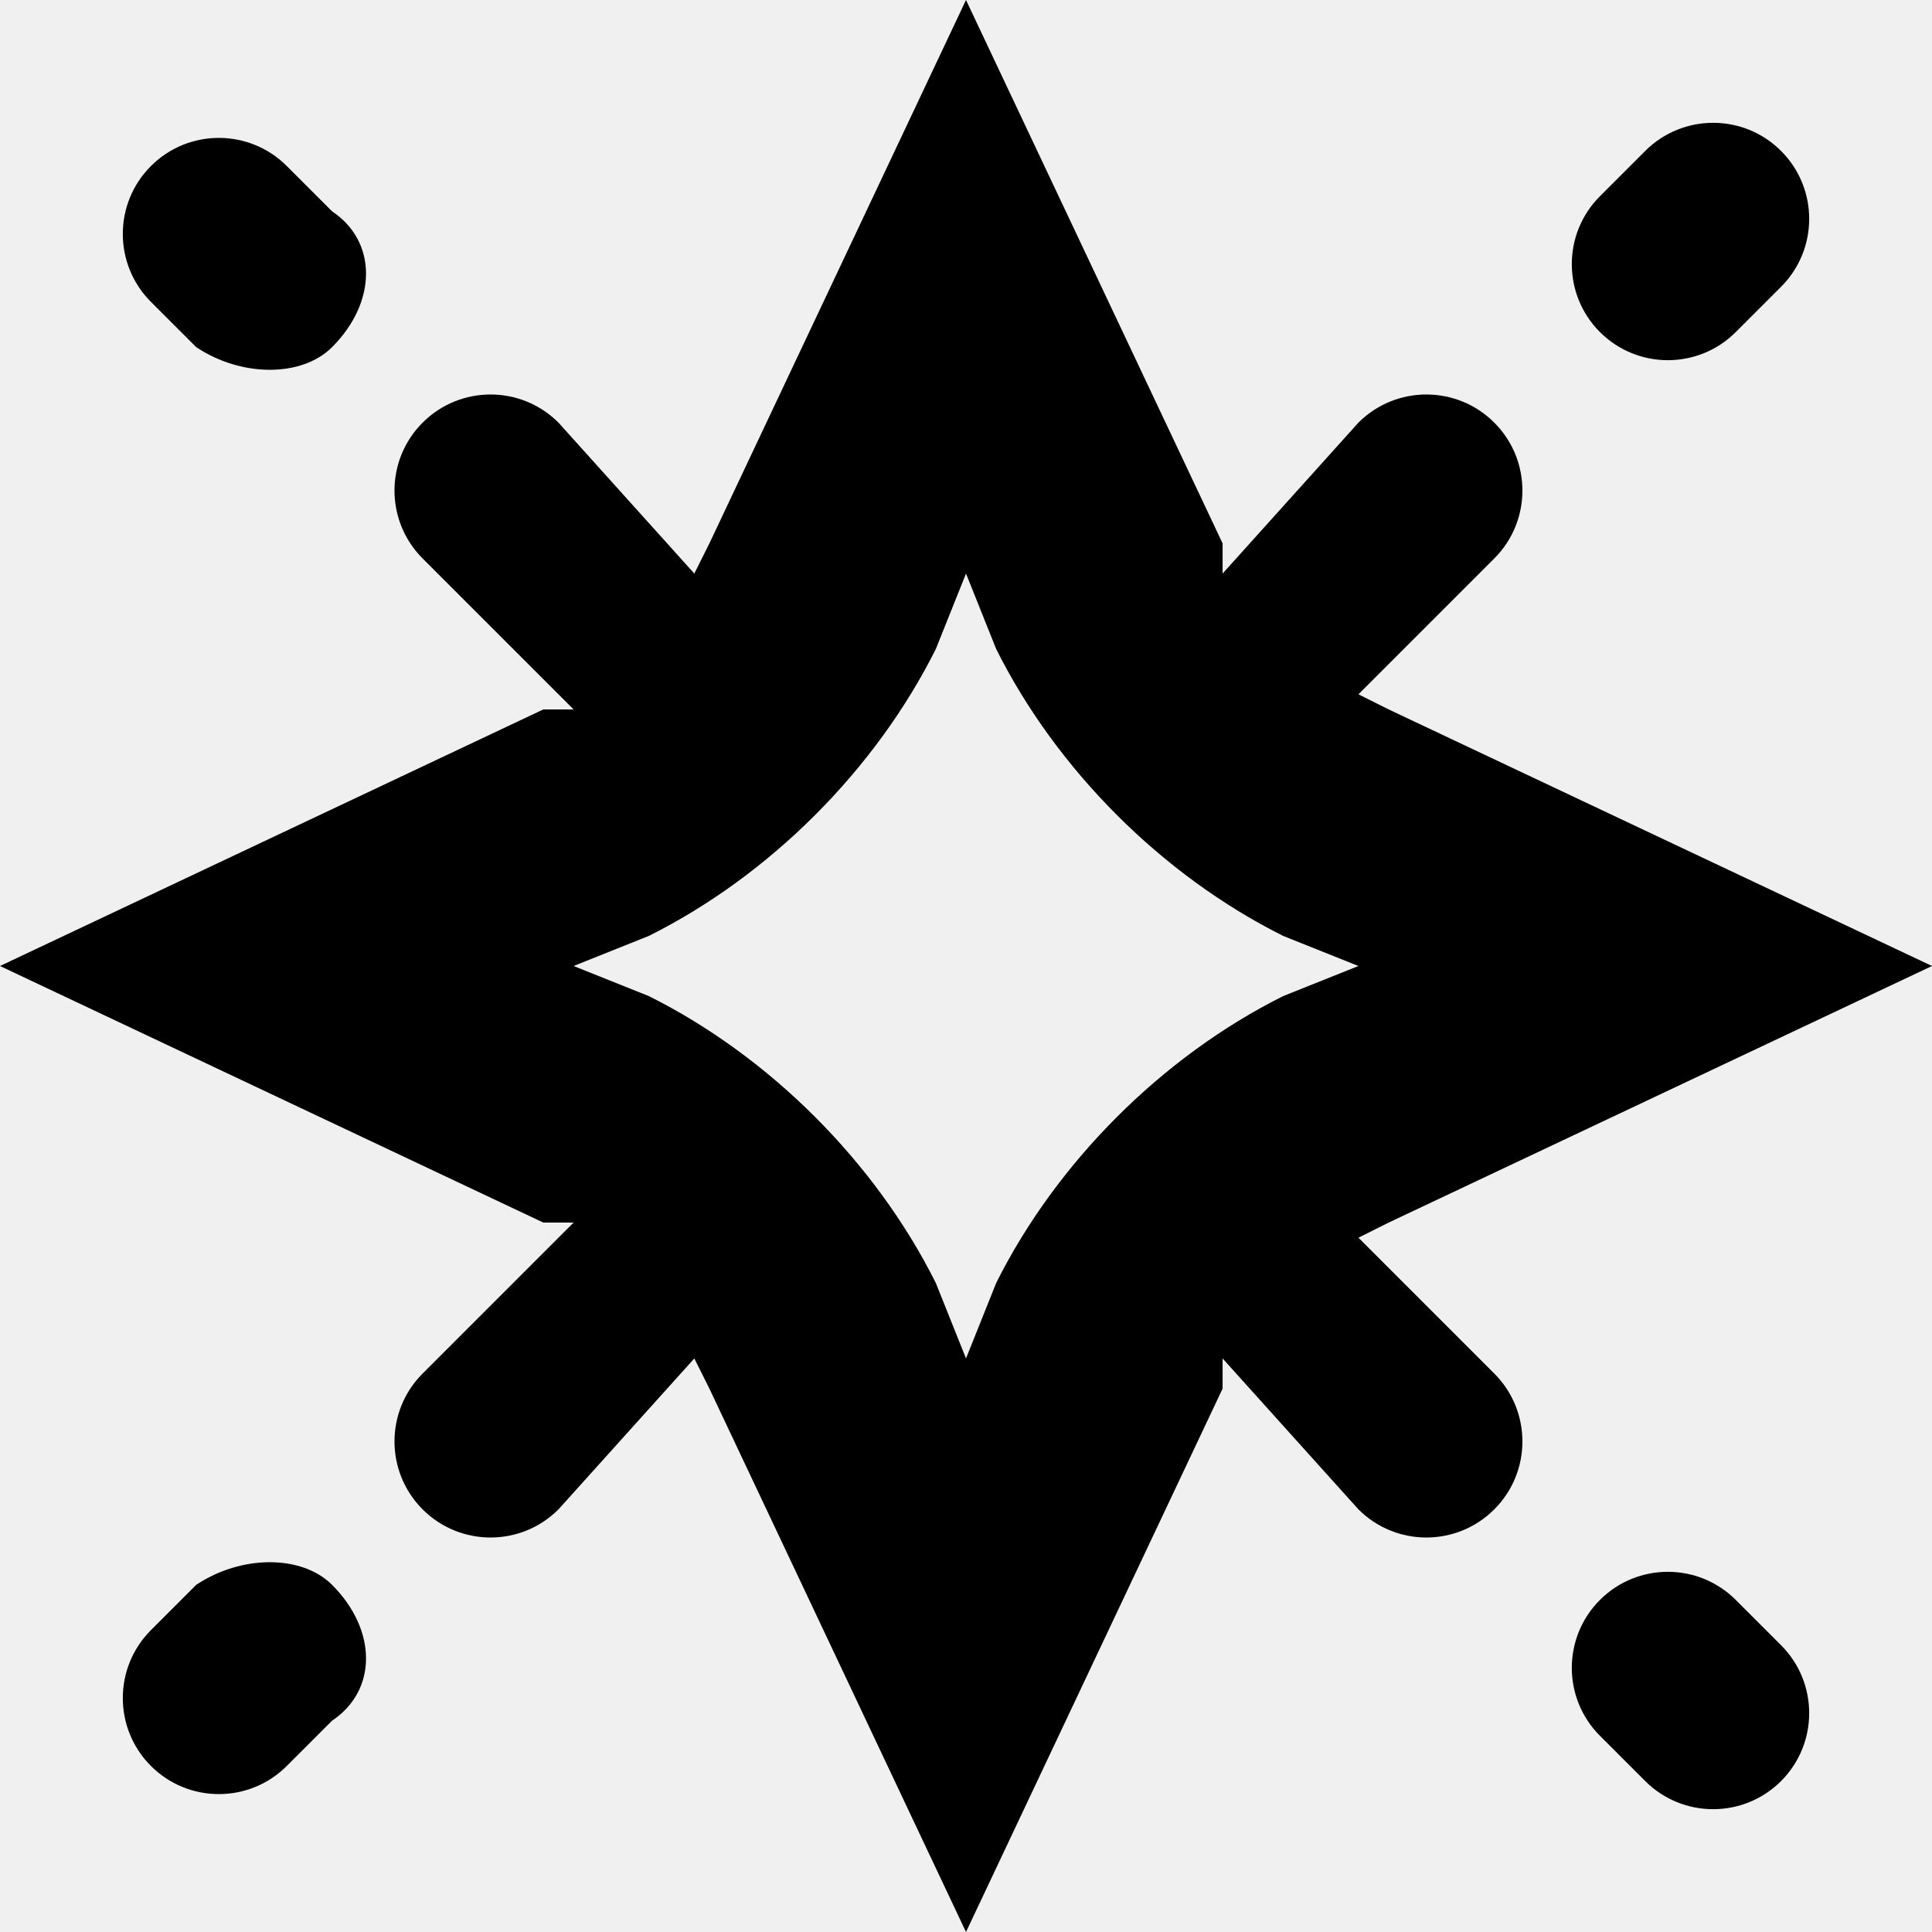
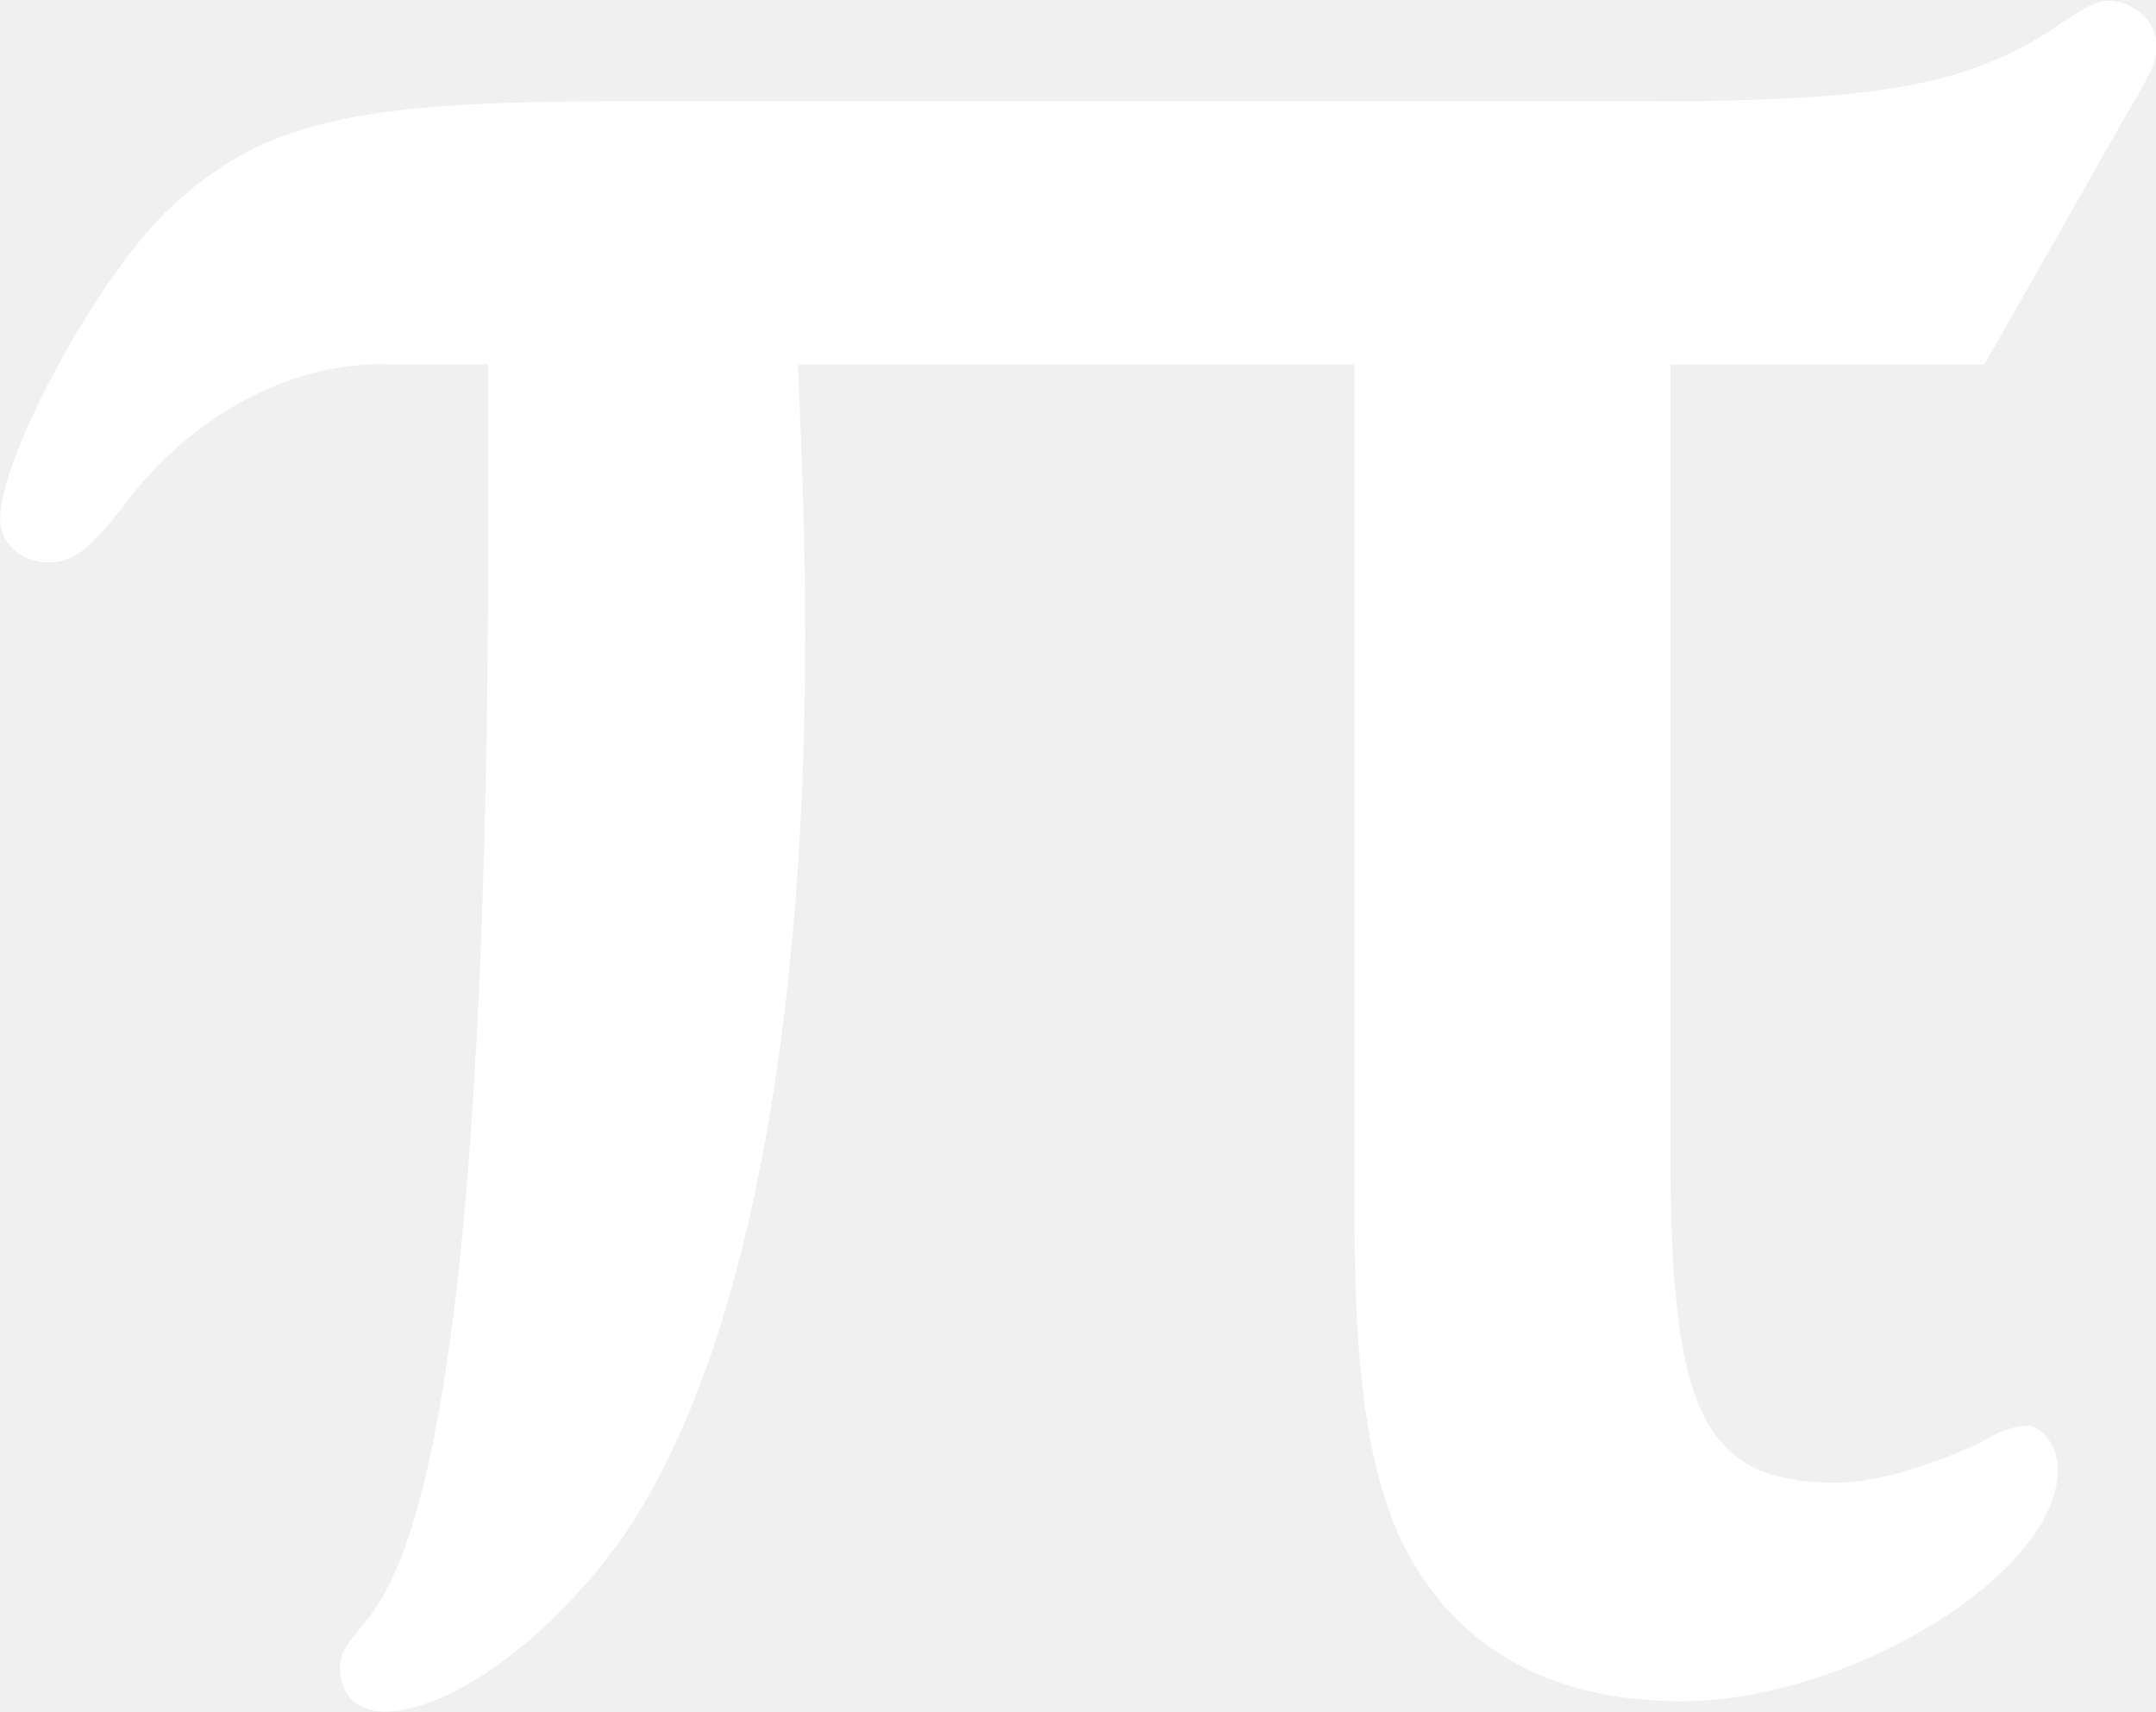
- <svg xmlns="http://www.w3.org/2000/svg" viewBox="0 0 128 128">
-   <path fill-rule="evenodd" d="M81 36 64 0 47 36l-1 2-9-10a6 6 0 0 0-9 9l10 10h-2L0 64l36 17h2L28 91a6 6 0 1 0 9 9l9-10 1 2 17 36 17-36v-2l9 10a6 6 0 1 0 9-9l-9-9 2-1 36-17-36-17-2-1 9-9a6 6 0 1 0-9-9l-9 10v-2Zm-17 2-2 5c-4 8-11 15-19 19l-5 2 5 2c8 4 15 11 19 19l2 5 2-5c4-8 11-15 19-19l5-2-5-2c-8-4-15-11-19-19l-2-5Z" clip-rule="evenodd" />
-   <path d="M118 19a6 6 0 0 0-9-9l-3 3a6 6 0 1 0 9 9l3-3Zm-96 4c-2 2-6 2-9 0l-3-3a6 6 0 1 1 9-9l3 3c3 2 3 6 0 9Zm0 82c-2-2-6-2-9 0l-3 3a6 6 0 1 0 9 9l3-3c3-2 3-6 0-9Zm96 4a6 6 0 0 1-9 9l-3-3a6 6 0 1 1 9-9l3 3Z" />
-   <style>path{fill:#000}@media (prefers-color-scheme:dark){path{fill:#fff}}</style>
+ <svg xmlns="http://www.w3.org/2000/svg" width="32.512mm" height="25.806mm" viewBox="0 0 32.512 25.806" version="1.1" id="svg1" xml:space="preserve">
+   <defs id="defs1" />
+   <g id="layer1" transform="translate(-85.20927,-87.33968)">
+     <text xml:space="preserve" style="font-style:normal;font-variant:normal;font-weight:normal;font-stretch:normal;font-size:50.8px;font-family:C059;-inkscape-font-specification:C059;text-align:start;writing-mode:lr-tb;direction:ltr;text-anchor:start;fill:#ffffff;stroke-width:0.265" x="85.209" y="112.536" id="text1">
+       <tspan id="tspan1" style="font-style:normal;font-variant:normal;font-weight:normal;font-stretch:normal;font-size:50.8px;font-family:C059;-inkscape-font-specification:C059;fill:#ffffff;stroke-width:0.265" x="85.209" y="112.536">π</tspan>
+       <tspan style="font-style:normal;font-variant:normal;font-weight:normal;font-stretch:normal;font-size:50.8px;font-family:C059;-inkscape-font-specification:C059;fill:#ffffff;stroke-width:0.265" x="85.209" y="176.036" id="tspan2" />
+     </text>
+   </g>
+   <style id="style2">path{fill:#000}@media (prefers-color-scheme:dark){path{fill:#fff}}</style>
</svg>
